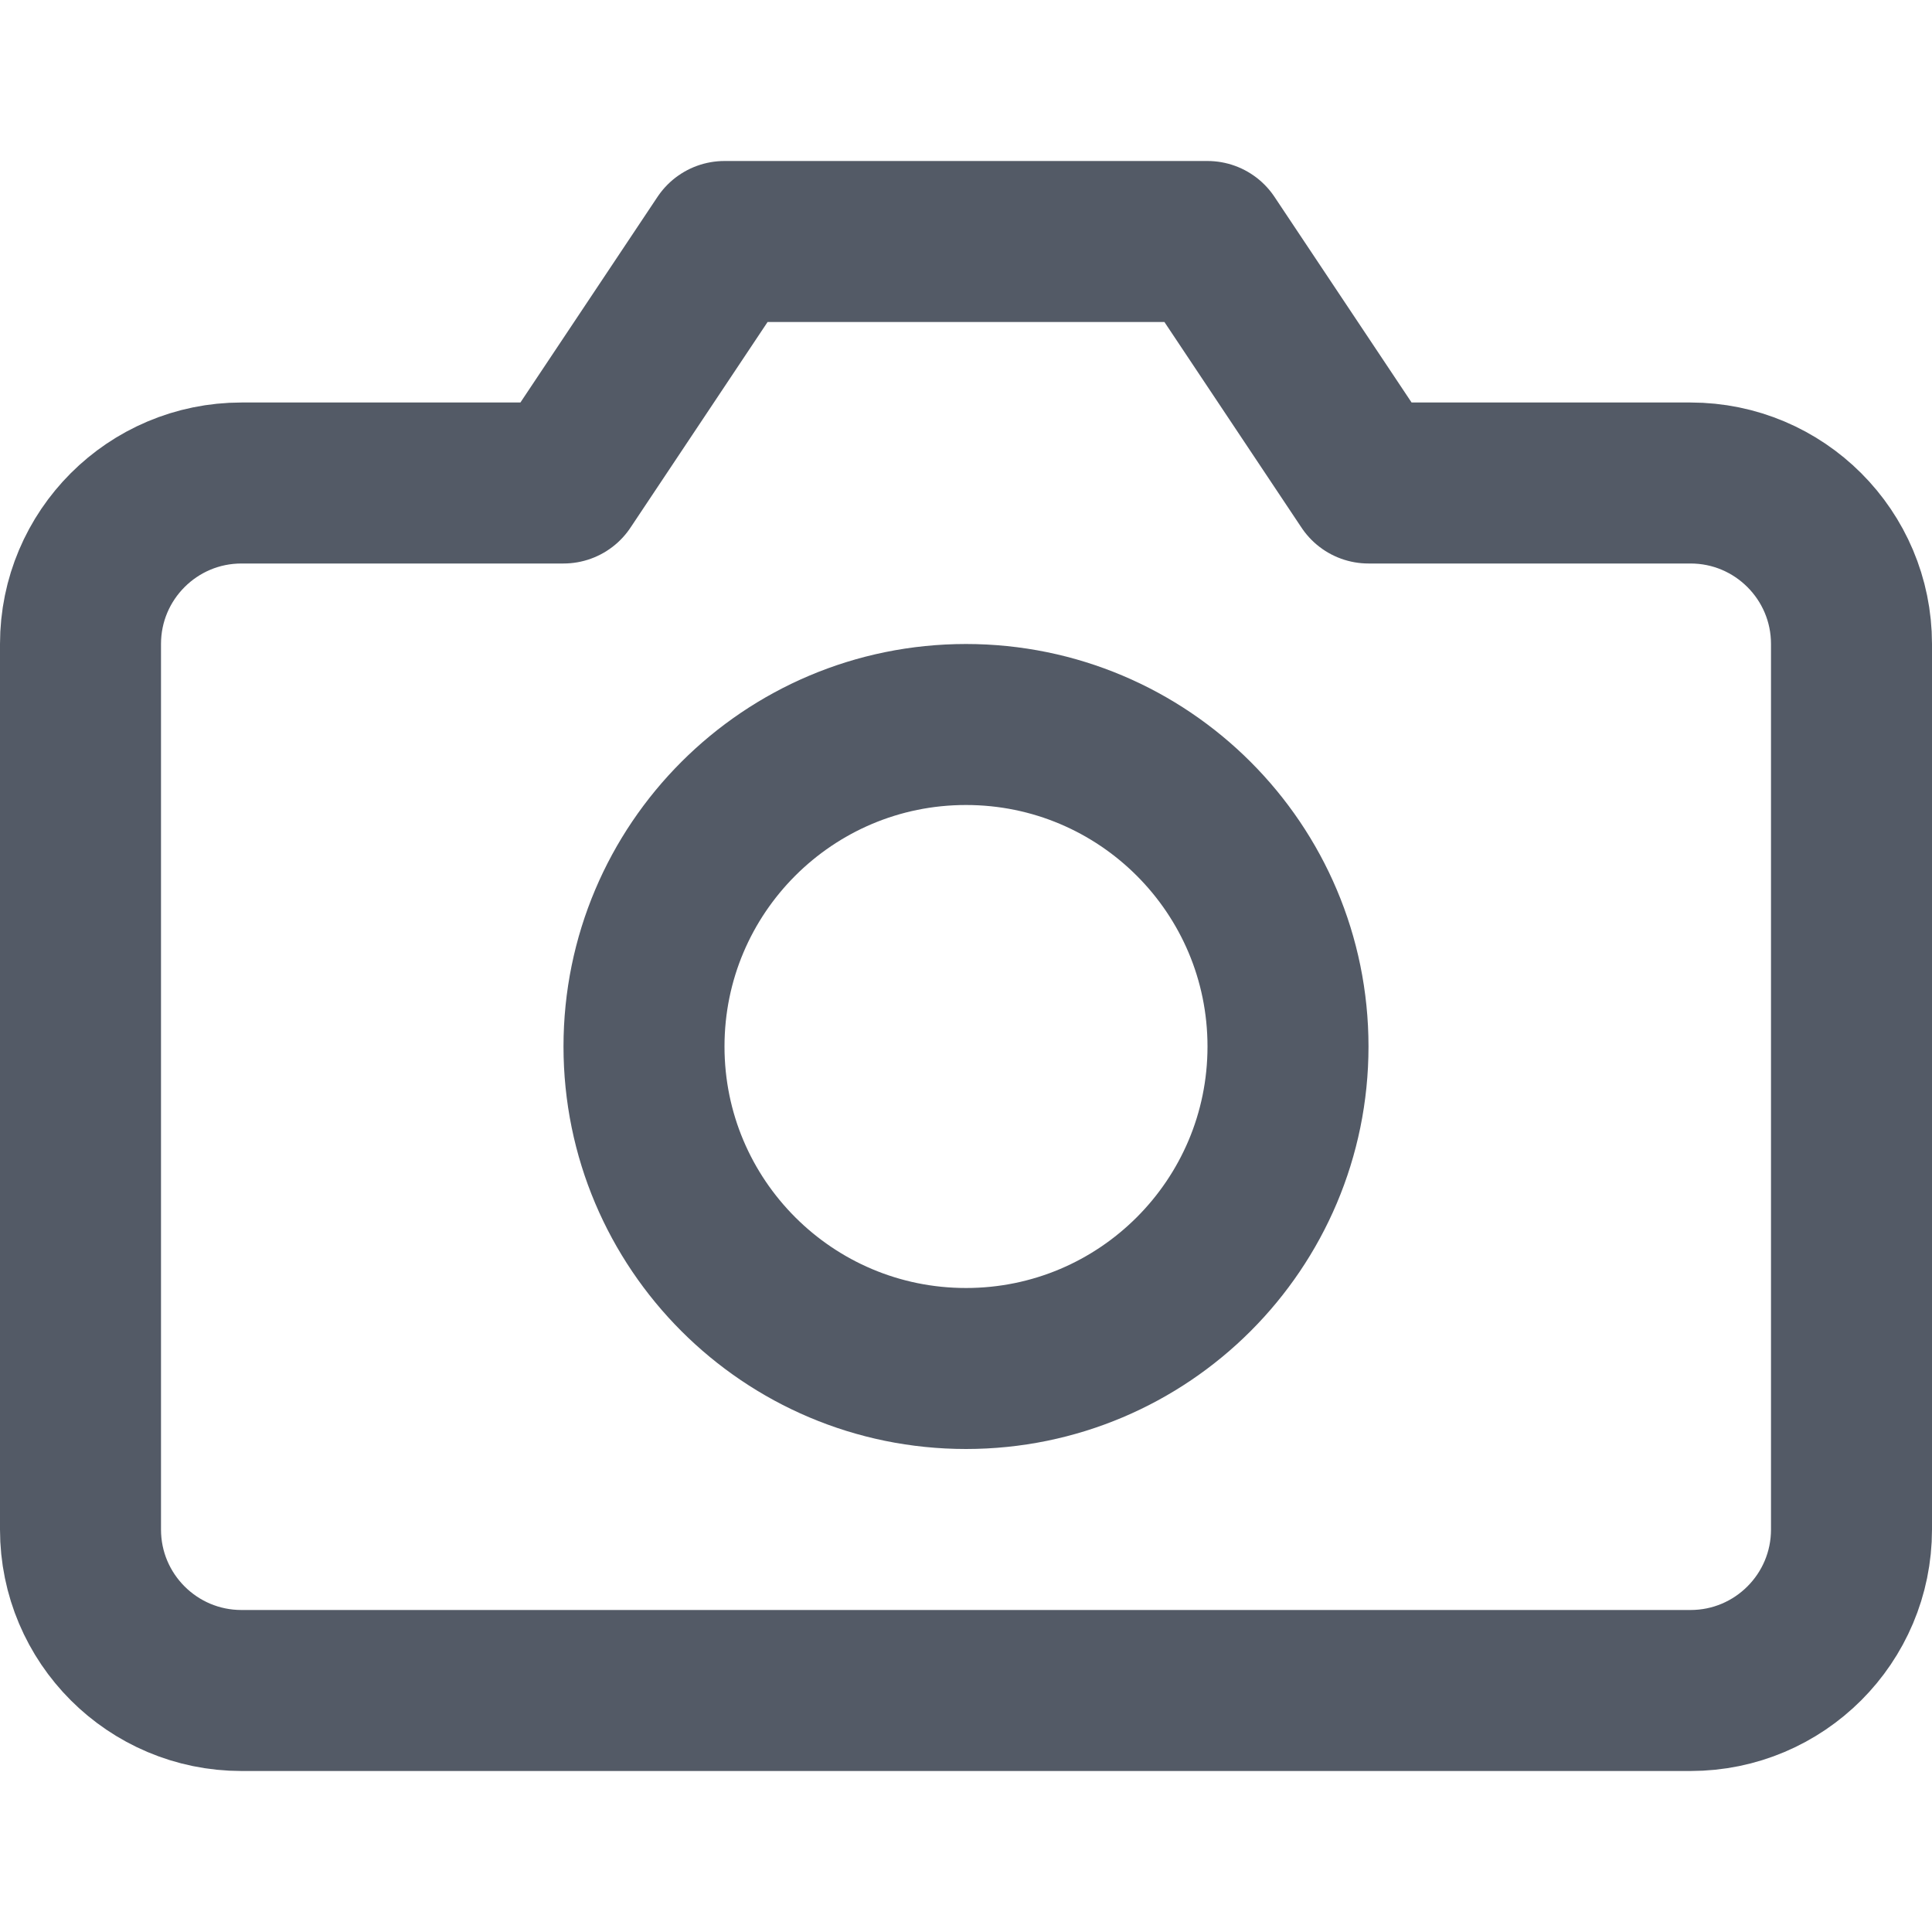
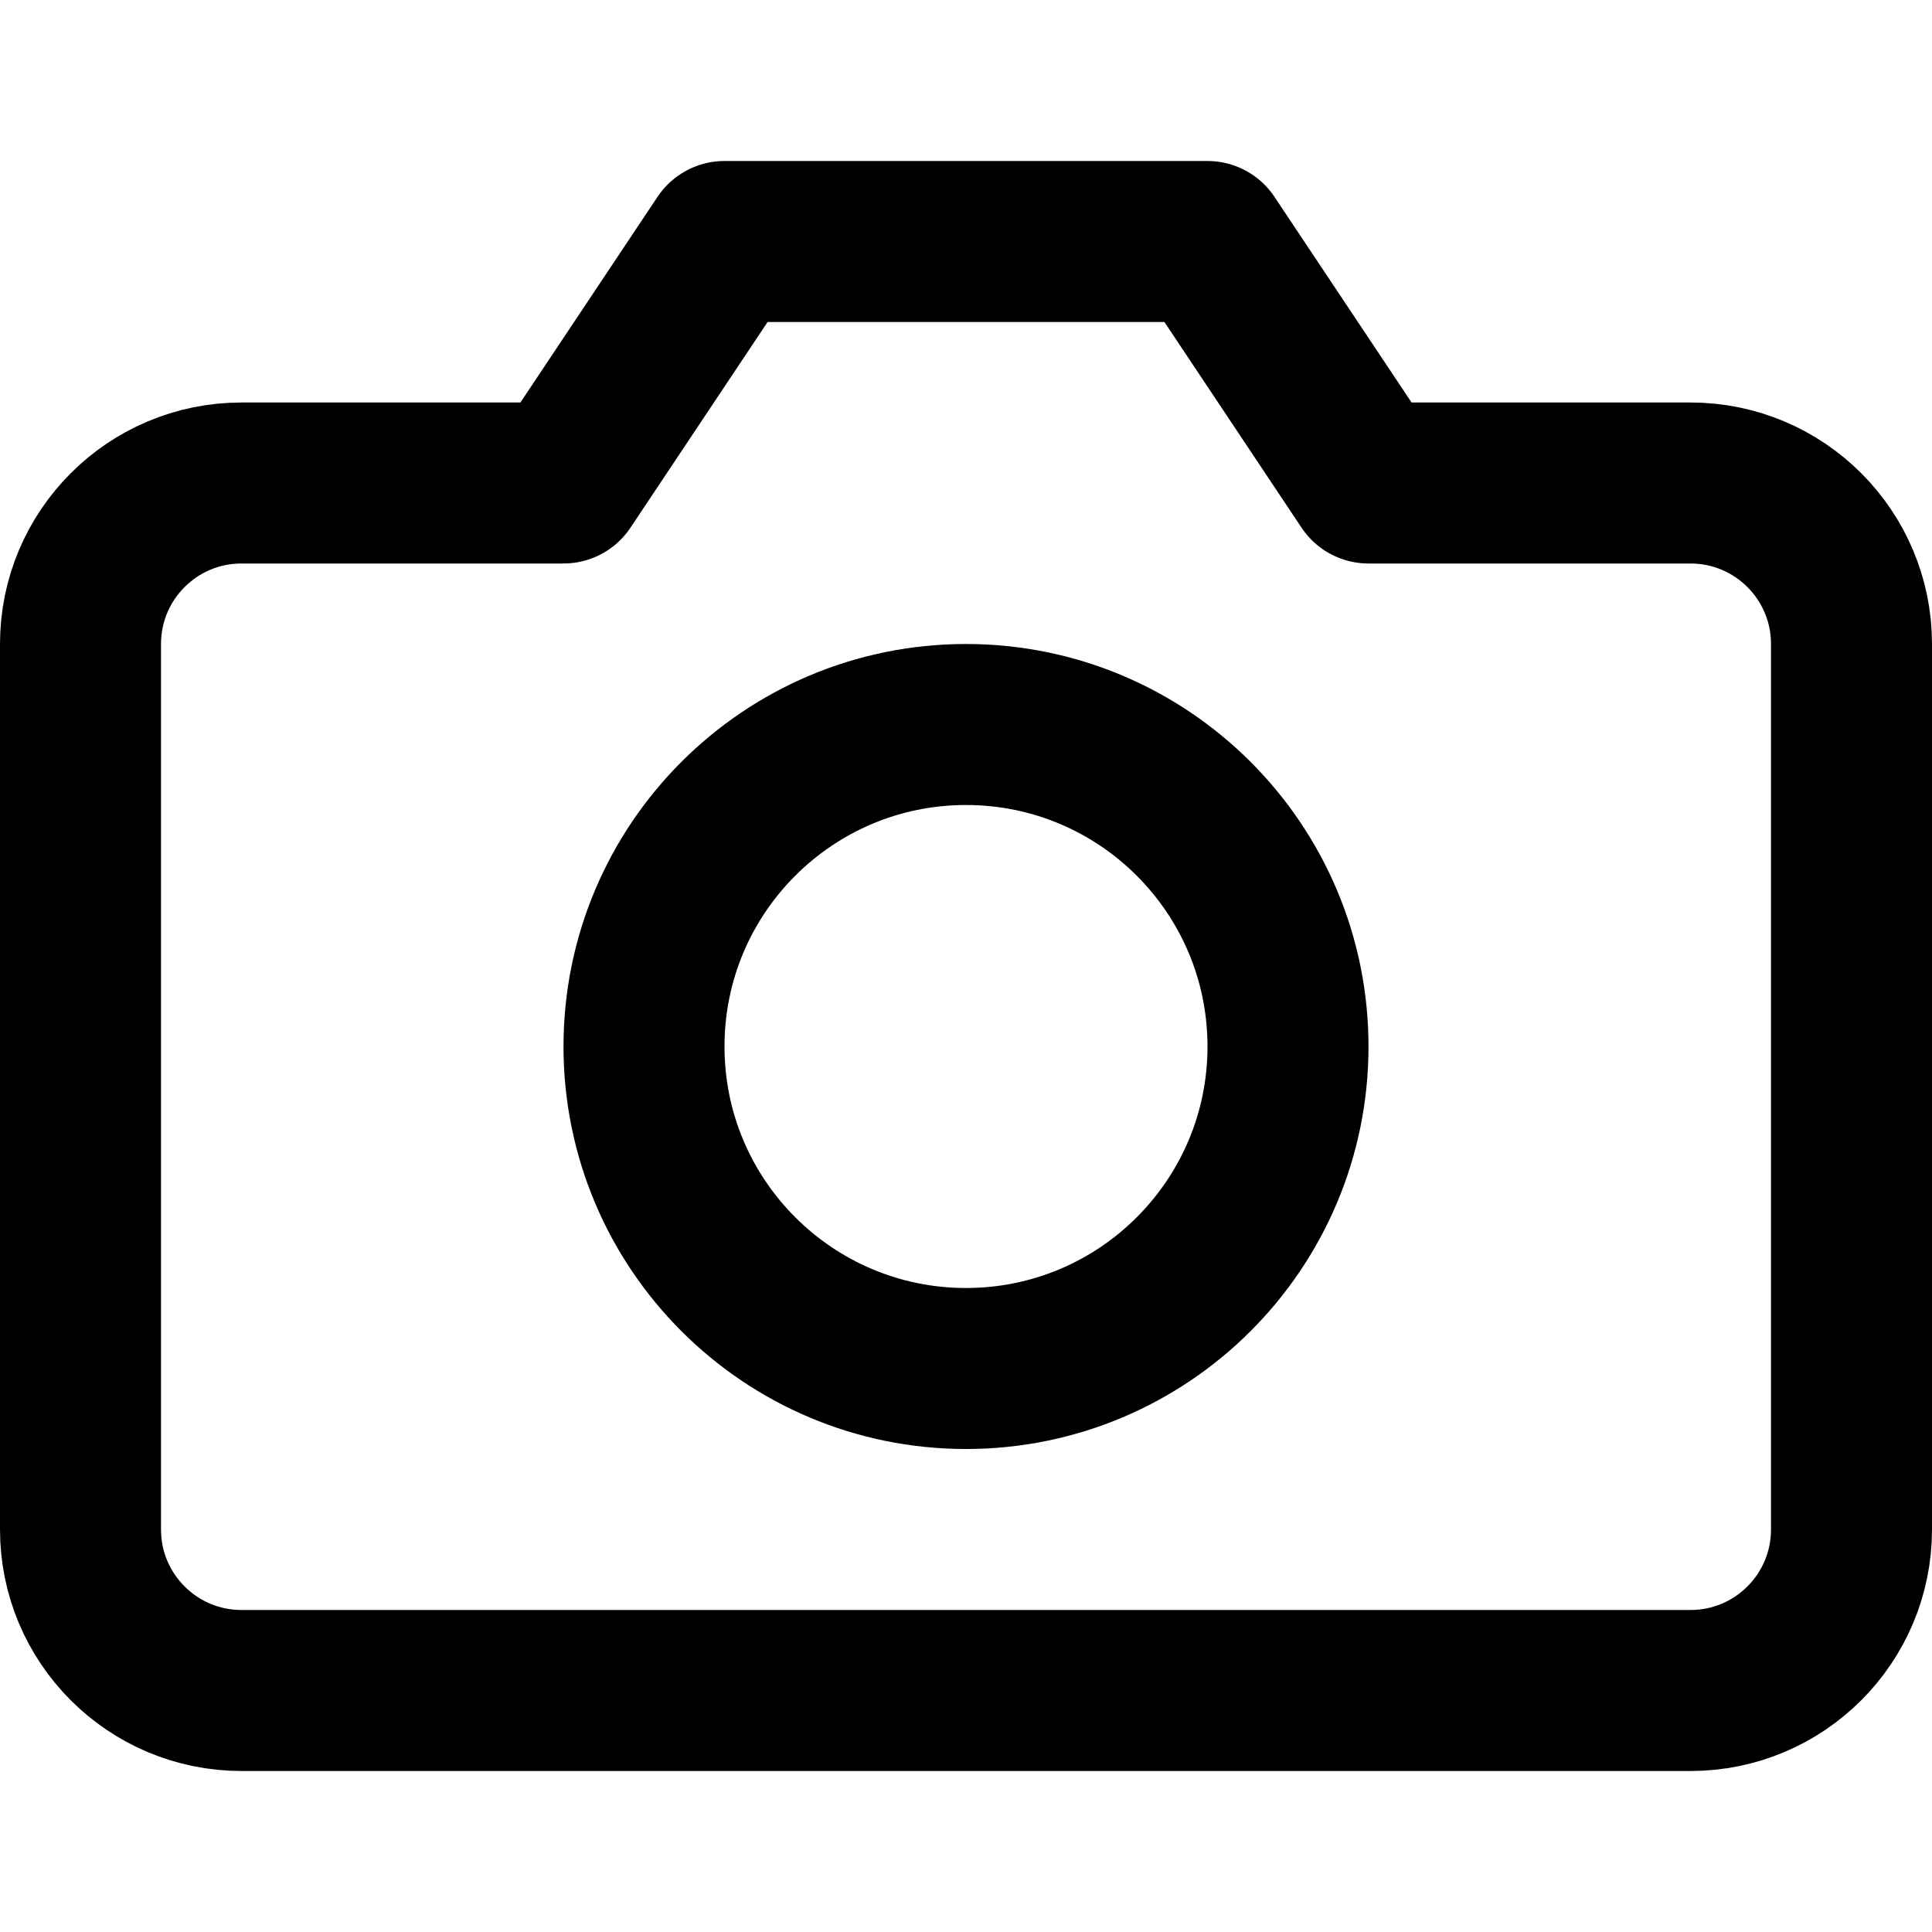
- <svg xmlns="http://www.w3.org/2000/svg" viewBox="0 0 24 24" fill="none" stroke="#535a66" stroke-width="2" stroke-linecap="round" stroke-linejoin="round">
+ <svg xmlns="http://www.w3.org/2000/svg" viewBox="0 0 24 24" fill="none" stroke="currentColor" stroke-width="2" stroke-linecap="round" stroke-linejoin="round">
  <path d="M23 19a2 2 0 0 1-2 2H3a2 2 0 0 1-2-2V8a2 2 0 0 1 2-2h4l2-3h6l2 3h4a2 2 0 0 1 2 2z" />
  <circle cx="12" cy="13" r="4" />
</svg>
